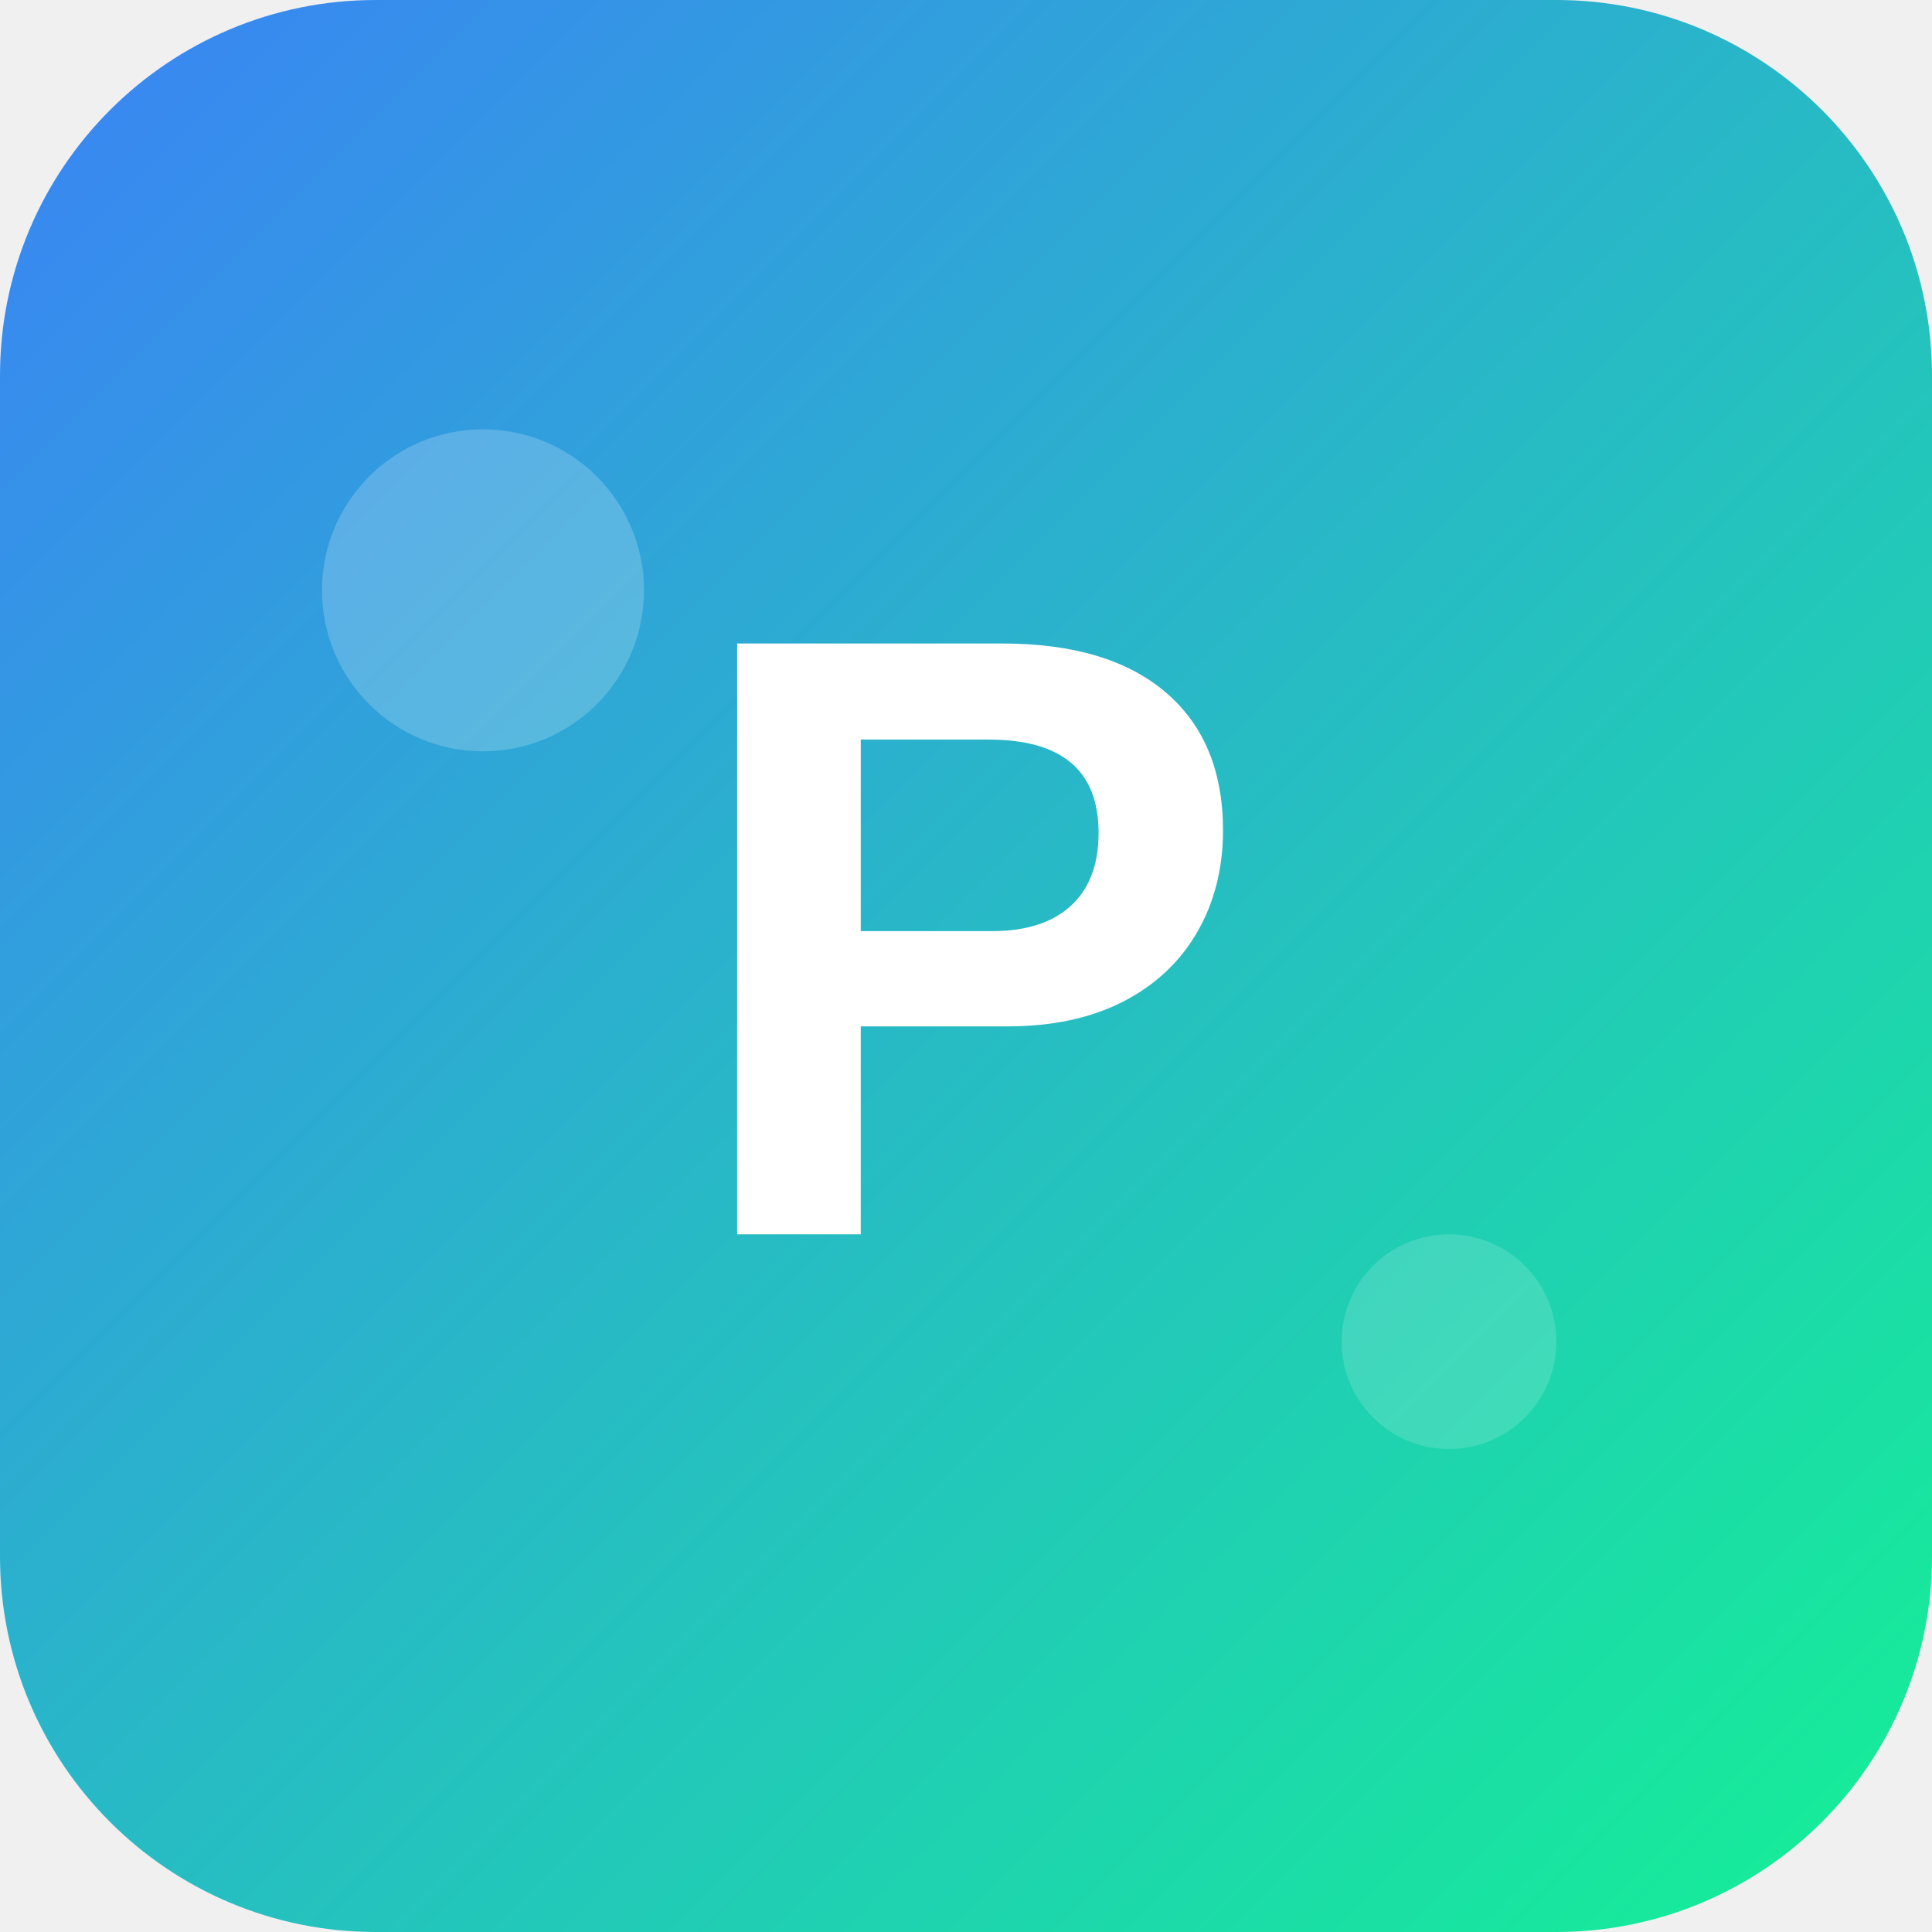
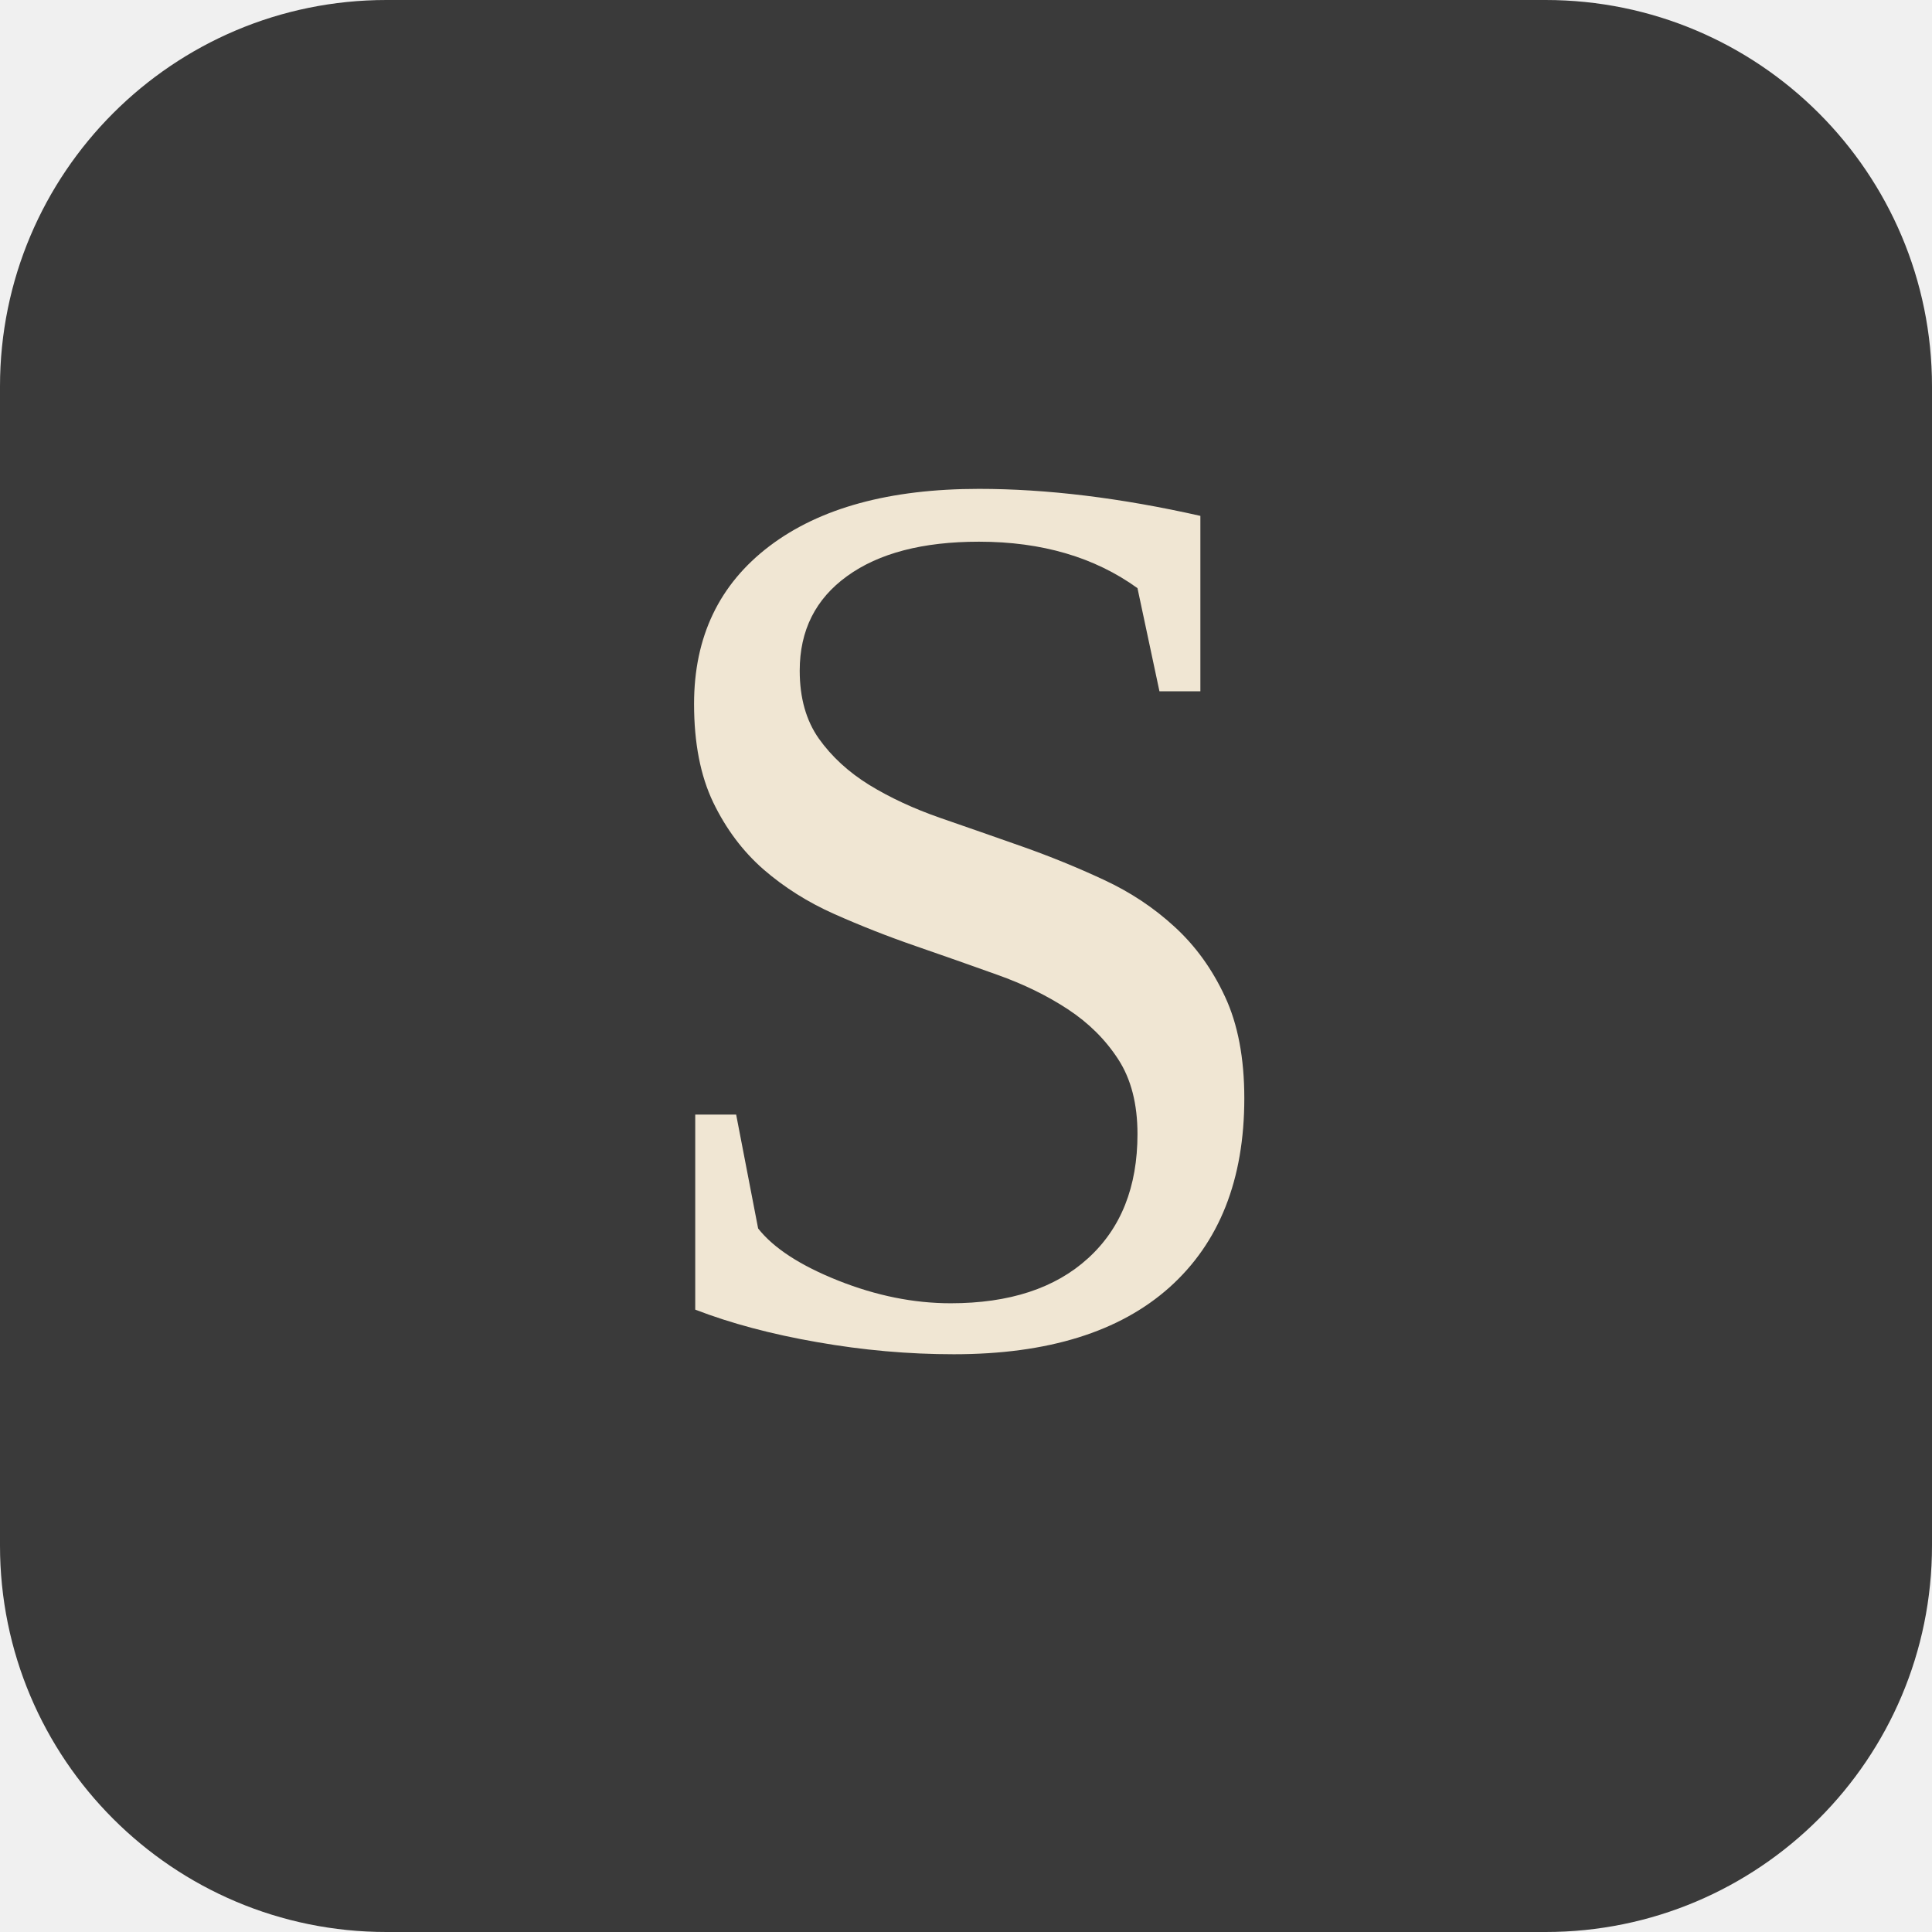
<svg xmlns="http://www.w3.org/2000/svg" width="180" height="180">
-   <defs>
-     <linearGradient id="appleIcon" x1="0%" y1="0%" x2="100%" y2="100%">
-       <stop offset="0%" style="stop-color:#3b82f6;stop-opacity:1" />
-       <stop offset="100%" style="stop-color:#14F195;stop-opacity:1" />
-     </linearGradient>
-   </defs>
-   <rect width="180" height="180" fill="url(#appleIcon)" rx="35" />
-   <text x="90" y="115" text-anchor="middle" fill="white" font-size="80" font-weight="bold" font-family="Arial, sans-serif">P</text>
-   <circle cx="45" cy="55" r="15" fill="rgba(255,255,255,0.2)" />
-   <circle cx="135" cy="125" r="10" fill="rgba(255,255,255,0.15)" />
+   <rect width="180" height="180" fill="#3a3a3a" rx="36" />
+   <text x="90" y="125" text-anchor="middle" fill="#f0e6d3" font-size="120" font-weight="400" font-family="Georgia, 'Times New Roman', serif" letter-spacing="-2">S</text>
</svg>
